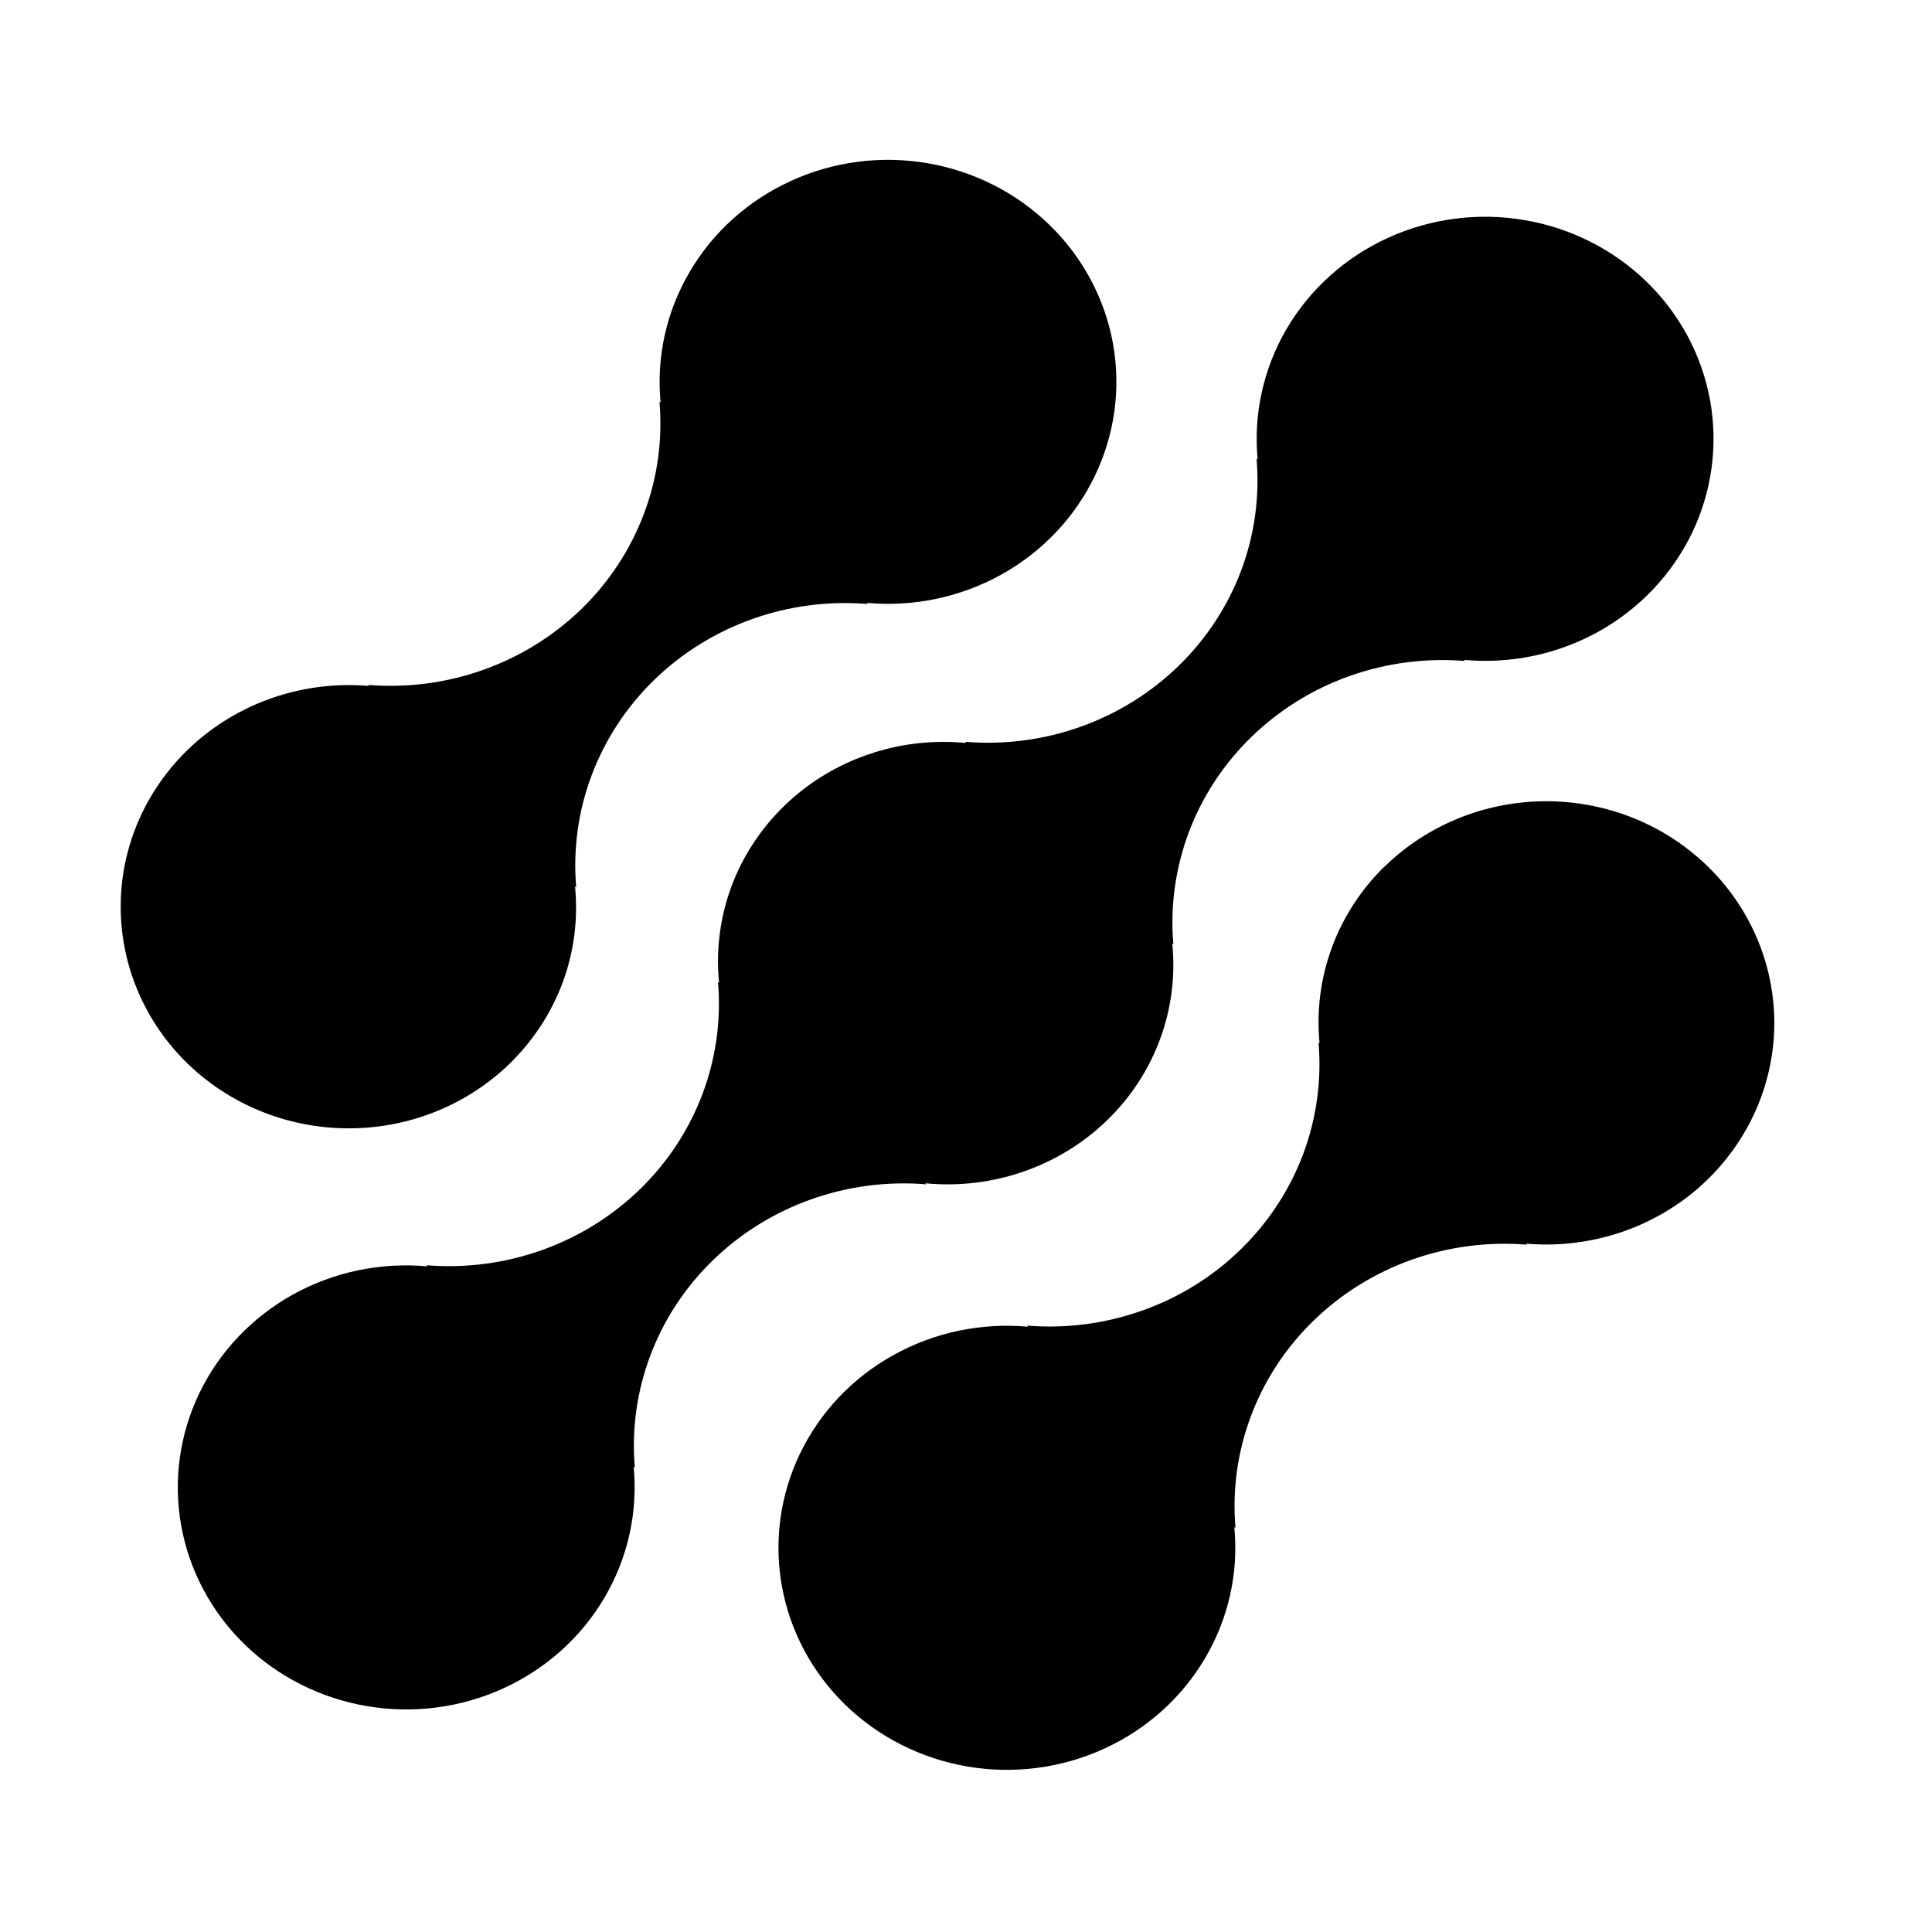
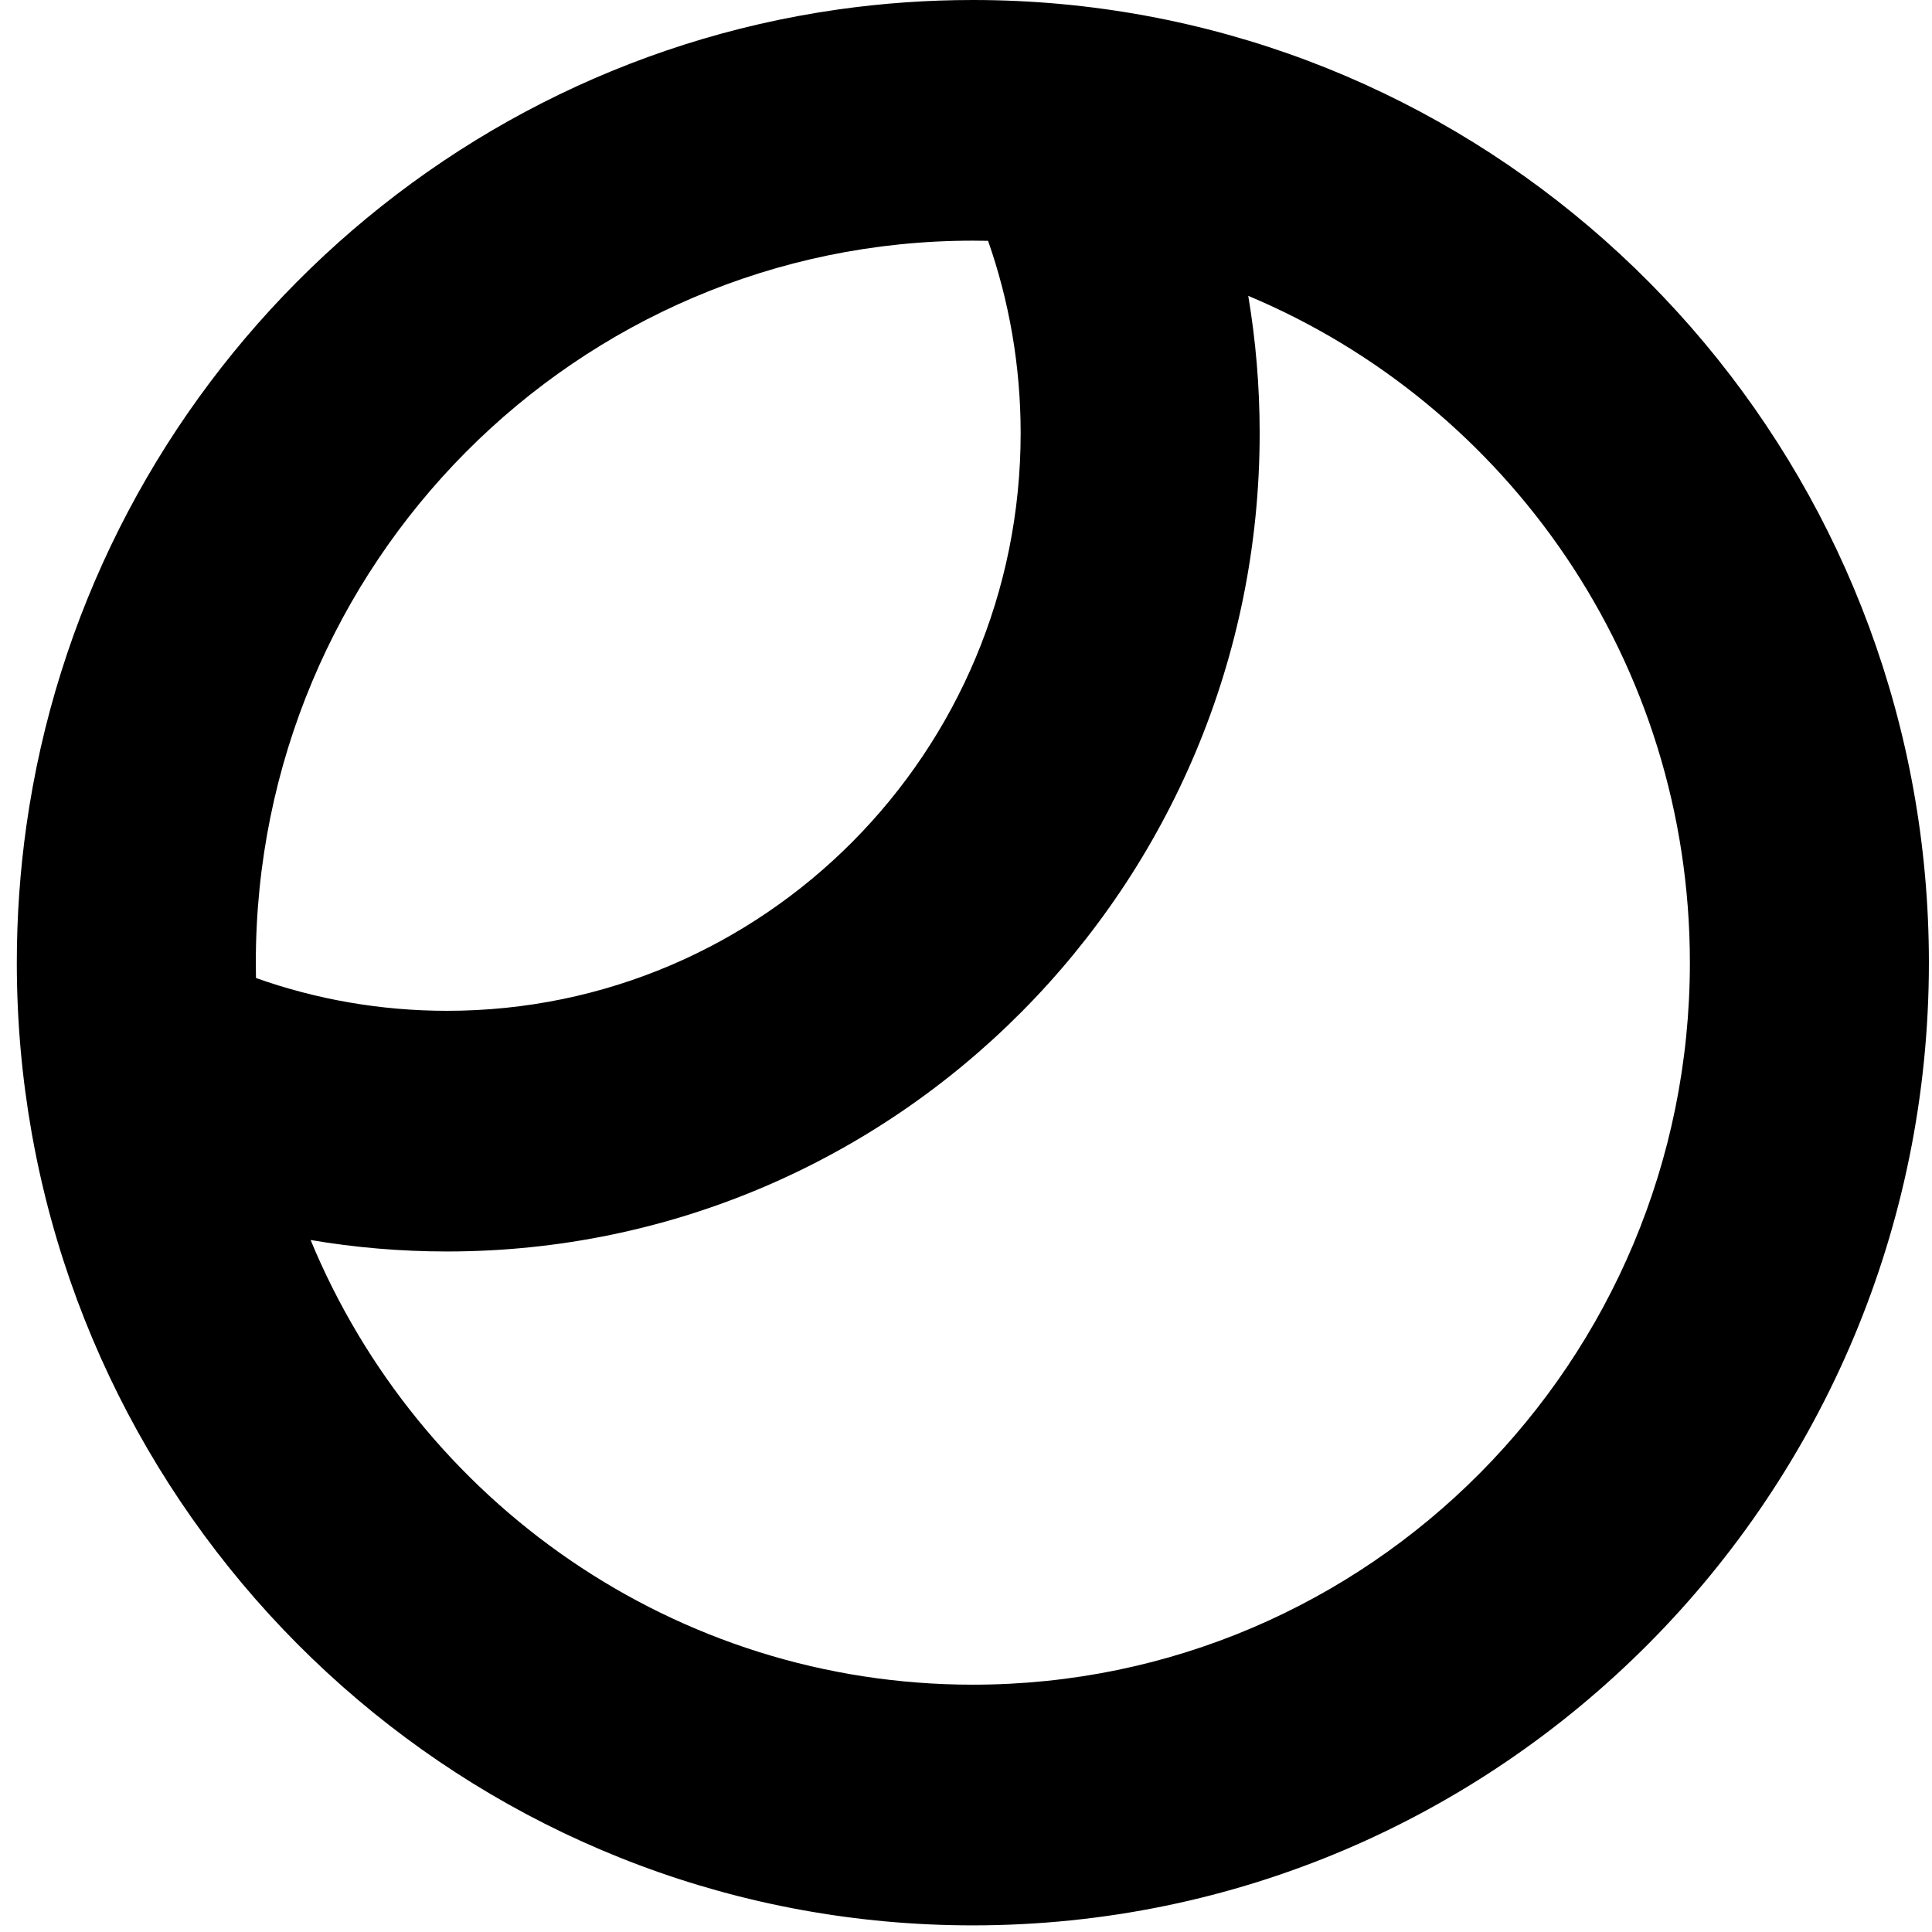
- <svg xmlns="http://www.w3.org/2000/svg" viewBox="0 0 24 24" fill="none" class="">
-   <path fill-rule="evenodd" clip-rule="evenodd" d="M6.993 12.196C6.853 12.576 6.629 12.921 6.337 13.207H6.338C6.002 13.535 5.586 13.776 5.128 13.906C4.671 14.036 4.187 14.052 3.721 13.952C3.256 13.852 2.824 13.64 2.465 13.335C2.106 13.029 1.833 12.641 1.67 12.205C1.507 11.77 1.46 11.301 1.532 10.843C1.605 10.385 1.796 9.952 2.087 9.585C2.377 9.218 2.759 8.928 3.195 8.742C3.632 8.556 4.11 8.48 4.585 8.521L4.571 8.508C5.057 8.548 5.546 8.484 6.004 8.321C6.462 8.158 6.878 7.9 7.223 7.565C7.567 7.23 7.833 6.826 8 6.38C8.168 5.935 8.233 5.46 8.192 4.987L8.206 5.001C8.152 4.436 8.278 3.868 8.568 3.376C8.857 2.883 9.296 2.489 9.824 2.248C10.352 2.006 10.944 1.929 11.519 2.027C12.094 2.125 12.624 2.392 13.037 2.794C13.45 3.195 13.725 3.71 13.826 4.269C13.926 4.828 13.847 5.403 13.598 5.917C13.35 6.43 12.945 6.857 12.438 7.138C11.931 7.42 11.347 7.542 10.766 7.489L10.781 7.503C10.295 7.463 9.806 7.526 9.347 7.689C8.889 7.852 8.473 8.11 8.128 8.445C7.783 8.78 7.517 9.185 7.35 9.63C7.182 10.075 7.117 10.551 7.158 11.024L7.143 11.01C7.183 11.411 7.132 11.816 6.993 12.196ZM11.508 14.712L11.493 14.699C11.906 14.739 12.323 14.69 12.714 14.554C13.105 14.419 13.46 14.201 13.754 13.915C14.048 13.63 14.273 13.285 14.412 12.905C14.552 12.525 14.603 12.12 14.562 11.718L14.576 11.732C14.535 11.259 14.601 10.784 14.768 10.338C14.936 9.893 15.201 9.489 15.546 9.154C15.891 8.819 16.307 8.56 16.765 8.398C17.223 8.235 17.712 8.171 18.198 8.211L18.183 8.197C18.765 8.251 19.349 8.128 19.856 7.847C20.363 7.565 20.768 7.138 21.017 6.625C21.265 6.111 21.344 5.535 21.244 4.976C21.143 4.417 20.868 3.902 20.455 3.5C20.042 3.099 19.512 2.831 18.937 2.734C18.362 2.636 17.77 2.713 17.241 2.955C16.713 3.196 16.274 3.59 15.984 4.083C15.695 4.576 15.569 5.144 15.623 5.709L15.609 5.695C15.65 6.167 15.585 6.643 15.418 7.088C15.25 7.533 14.985 7.938 14.64 8.273C14.295 8.608 13.879 8.866 13.421 9.029C12.963 9.192 12.474 9.255 11.988 9.215L12.002 9.23C11.588 9.189 11.171 9.238 10.78 9.374C10.389 9.509 10.034 9.727 9.74 10.013C9.447 10.298 9.222 10.643 9.082 11.023C8.943 11.403 8.892 11.809 8.933 12.21L8.919 12.197C8.96 12.669 8.894 13.144 8.727 13.589C8.559 14.035 8.294 14.439 7.949 14.774C7.604 15.109 7.188 15.367 6.73 15.53C6.272 15.693 5.783 15.757 5.297 15.717L5.311 15.731C4.73 15.678 4.146 15.8 3.639 16.081C3.132 16.363 2.726 16.79 2.478 17.303C2.23 17.817 2.15 18.393 2.251 18.952C2.351 19.511 2.627 20.026 3.039 20.428C3.452 20.829 3.983 21.097 4.558 21.194C5.133 21.292 5.725 21.215 6.254 20.973C6.782 20.732 7.221 20.338 7.51 19.845C7.8 19.352 7.926 18.784 7.871 18.219L7.886 18.233C7.845 17.76 7.911 17.285 8.078 16.84C8.246 16.394 8.511 15.99 8.856 15.655C9.201 15.32 9.617 15.062 10.075 14.899C10.533 14.736 11.022 14.672 11.508 14.712ZM17.2 10.763C16.907 11.049 16.683 11.394 16.544 11.774C16.404 12.154 16.353 12.559 16.392 12.96L16.379 12.947C16.42 13.419 16.354 13.894 16.187 14.34C16.019 14.785 15.754 15.189 15.409 15.524C15.064 15.86 14.648 16.118 14.19 16.28C13.732 16.443 13.243 16.507 12.757 16.467L12.771 16.481C12.19 16.428 11.606 16.551 11.099 16.833C10.592 17.114 10.187 17.541 9.939 18.055C9.691 18.569 9.612 19.144 9.713 19.703C9.813 20.262 10.089 20.778 10.502 21.179C10.915 21.58 11.445 21.847 12.021 21.945C12.596 22.042 13.188 21.965 13.716 21.723C14.244 21.482 14.683 21.088 14.972 20.595C15.262 20.102 15.388 19.534 15.333 18.969L15.348 18.983C15.307 18.51 15.372 18.035 15.54 17.59C15.707 17.144 15.973 16.74 16.318 16.405C16.663 16.07 17.078 15.812 17.536 15.649C17.994 15.486 18.483 15.422 18.97 15.462L18.955 15.449C19.43 15.49 19.908 15.414 20.344 15.229C20.781 15.043 21.163 14.753 21.453 14.385C21.744 14.018 21.935 13.585 22.008 13.127C22.081 12.669 22.033 12.201 21.87 11.765C21.707 11.33 21.434 10.941 21.075 10.636C20.717 10.33 20.285 10.118 19.819 10.018C19.354 9.918 18.87 9.934 18.412 10.064C17.955 10.194 17.538 10.435 17.202 10.763H17.2Z" fill="currentColor" />
+ <svg xmlns="http://www.w3.org/2000/svg" version="1.1" width="97" height="97">
+   <svg viewBox="0 0 97 97" fill="none" class="">
+     <path fill-rule="evenodd" clip-rule="evenodd" d="M96.844 48.333C96.844 75.027 75.353 96.667 48.844 96.667C25.305 96.667 5.723 79.605 1.63 57.093C1.618 57.025 1.606 56.957 1.593 56.889C1.101 54.112 0.844 51.253 0.844 48.333C0.844 46.002 1.008 43.71 1.324 41.467C4.318 20.268 20.972 3.499 42.025 0.484C42.06 0.479 42.095 0.474 42.131 0.469C44.325 0.16 46.566 0 48.844 0C51.814 0 54.722 0.272 57.543 0.792C79.9 4.913 96.844 24.631 96.844 48.333ZM84.844 48.333C84.844 68.354 68.726 84.583 48.844 84.583C33.861 84.583 21.016 75.367 15.595 62.257C17.822 62.636 20.11 62.833 22.444 62.833C44.977 62.833 63.244 44.44 63.244 21.75C63.244 19.4 63.048 17.096 62.671 14.854C75.691 20.312 84.844 33.247 84.844 48.333ZM49.608 12.091C50.667 15.113 51.244 18.363 51.244 21.75C51.244 37.766 38.349 50.75 22.444 50.75C19.081 50.75 15.852 50.169 12.852 49.103C12.846 48.847 12.844 48.59 12.844 48.333C12.844 28.313 28.961 12.083 48.844 12.083C49.099 12.083 49.354 12.086 49.608 12.091Z" fill="currentColor" />
+   </svg>
+   <style>@media (prefers-color-scheme: light) { :root { filter: none; } }
+ </style>
</svg>
